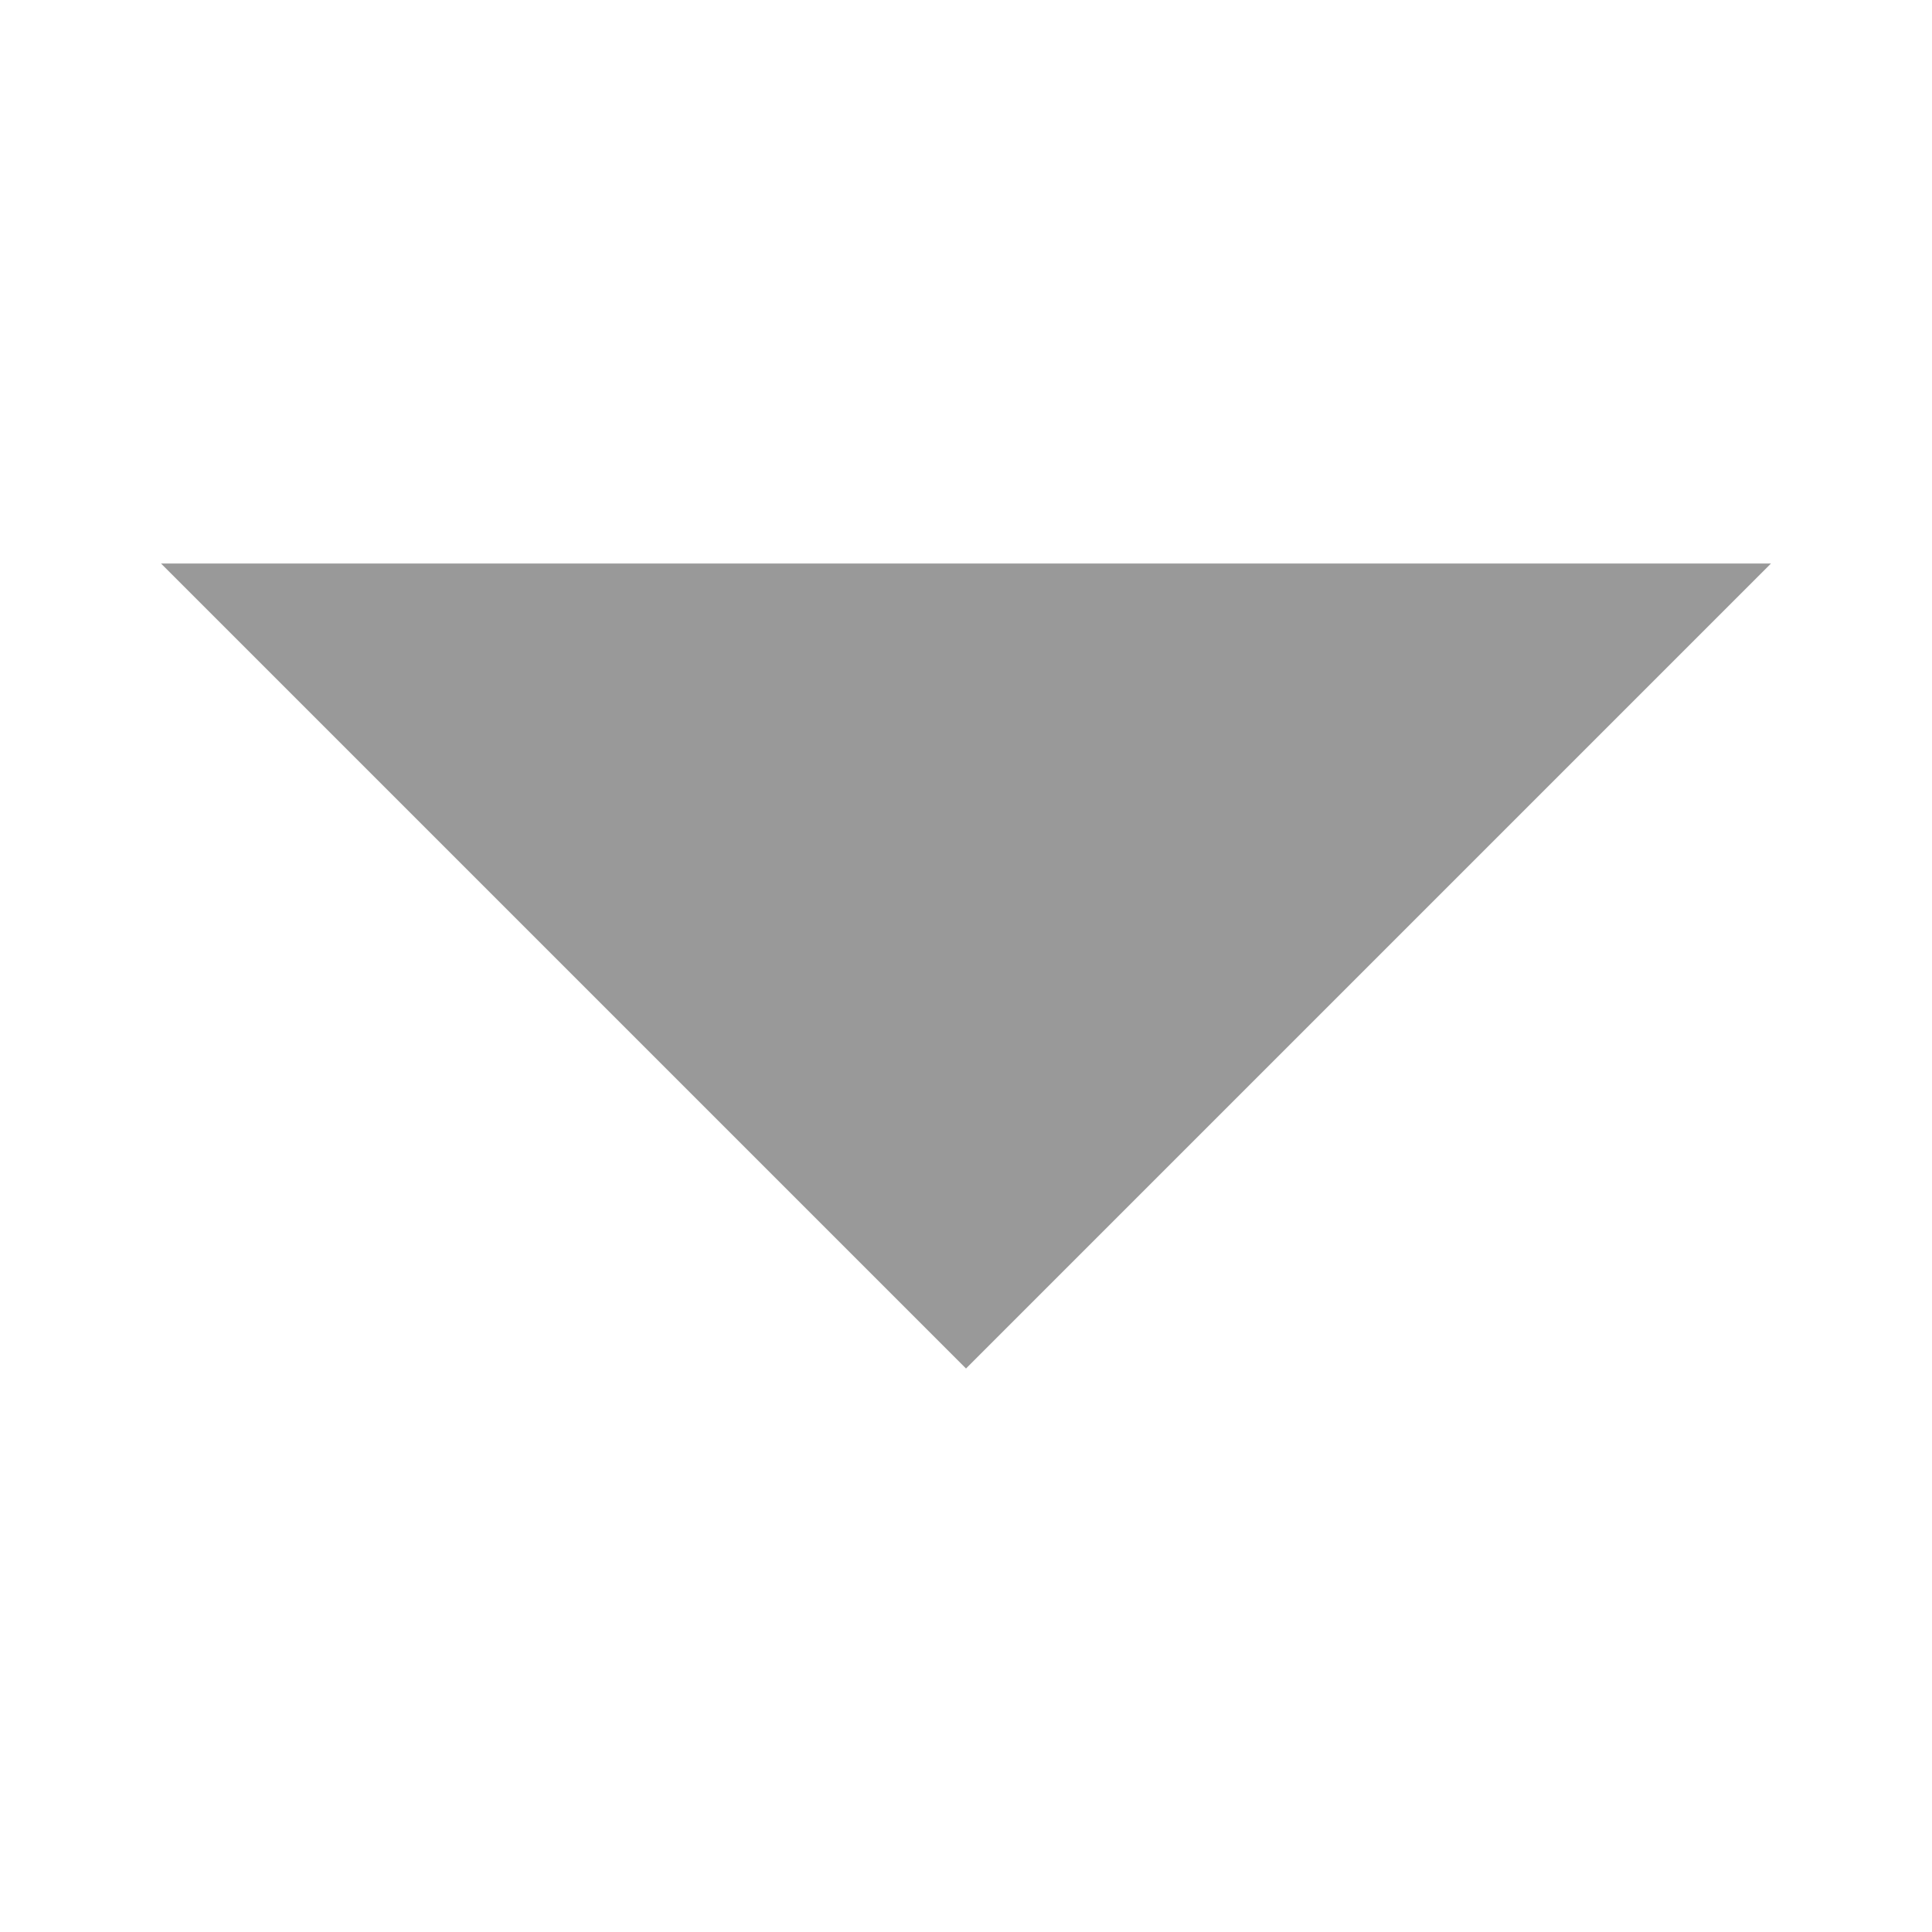
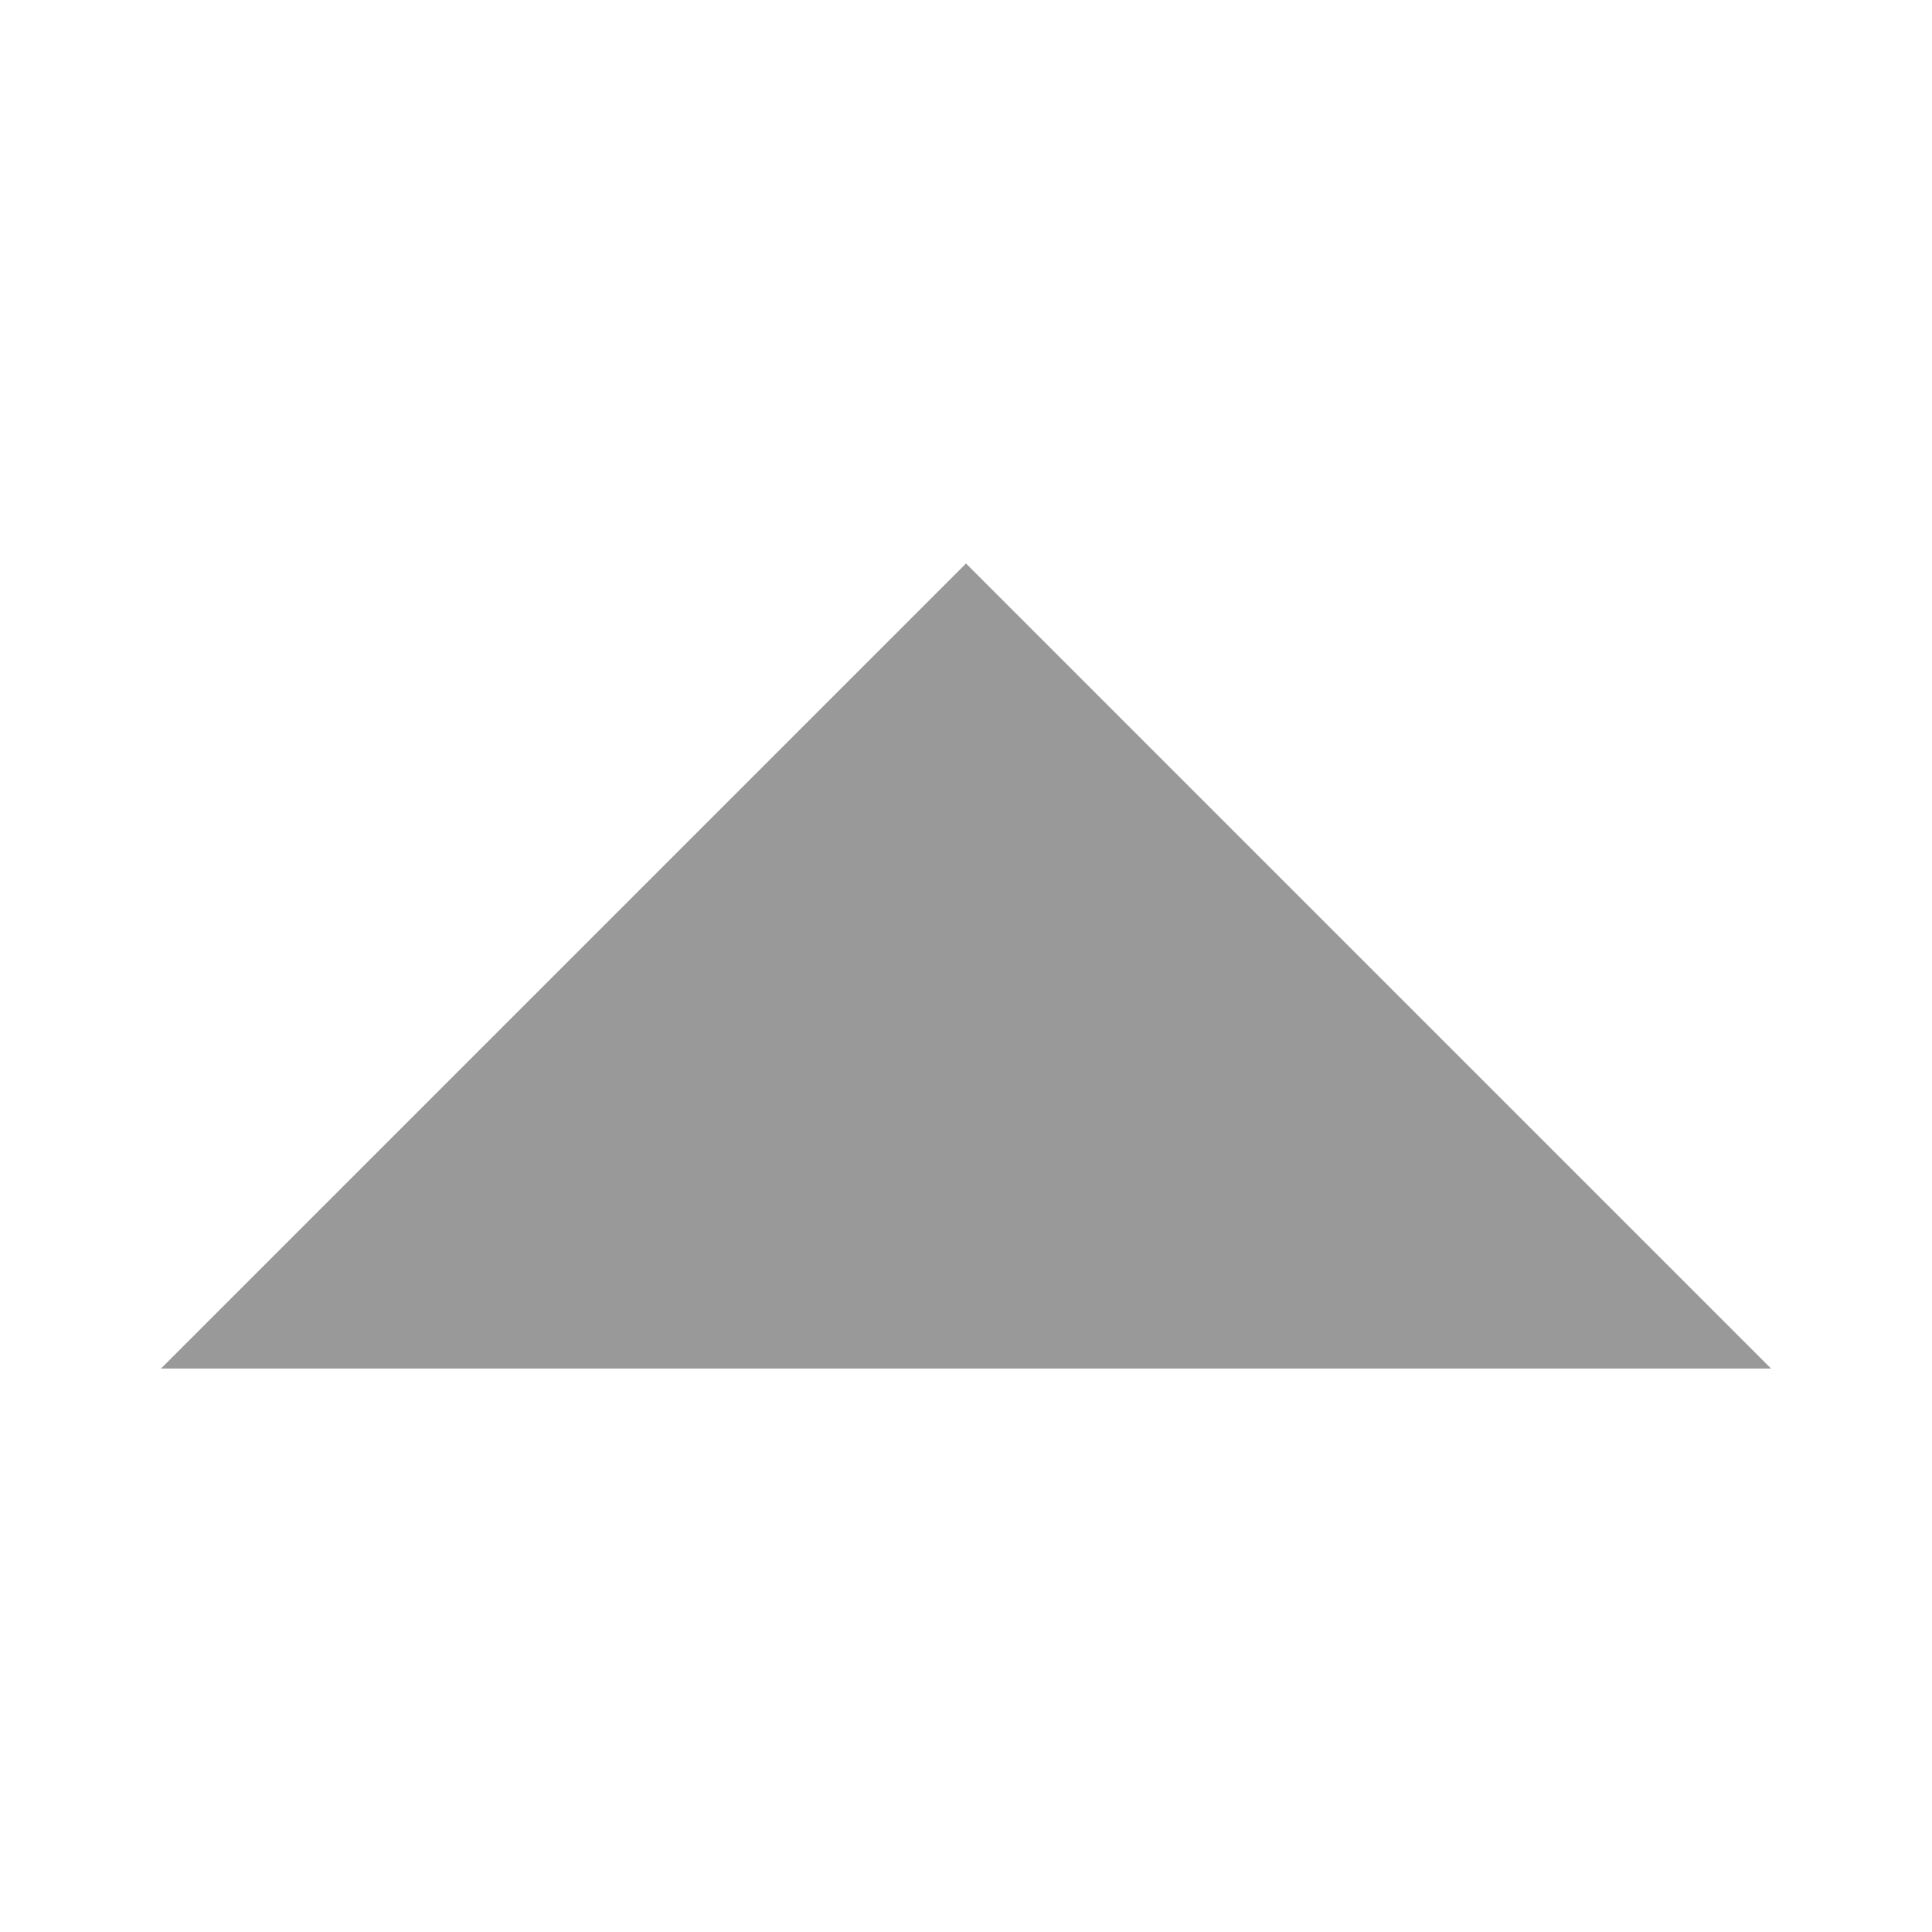
<svg xmlns="http://www.w3.org/2000/svg" width="120mm" height="120mm" viewBox="0 0 120 120" version="1.1" id="svg5">
  <defs id="defs2" />
  <g id="layer1" transform="translate(14.1052,42.05439)">
-     <path style="fill:#999999;fill-opacity:1;stroke-width:1.717" d="m -4.105,-7.054 h 100 l -50,50 z" id="path952" />
+     <path style="fill:#999999;fill-opacity:1;stroke-width:1.717" d="m -4.105,42.946 h 100 l -50,-50 z" id="path952" />
  </g>
</svg>
